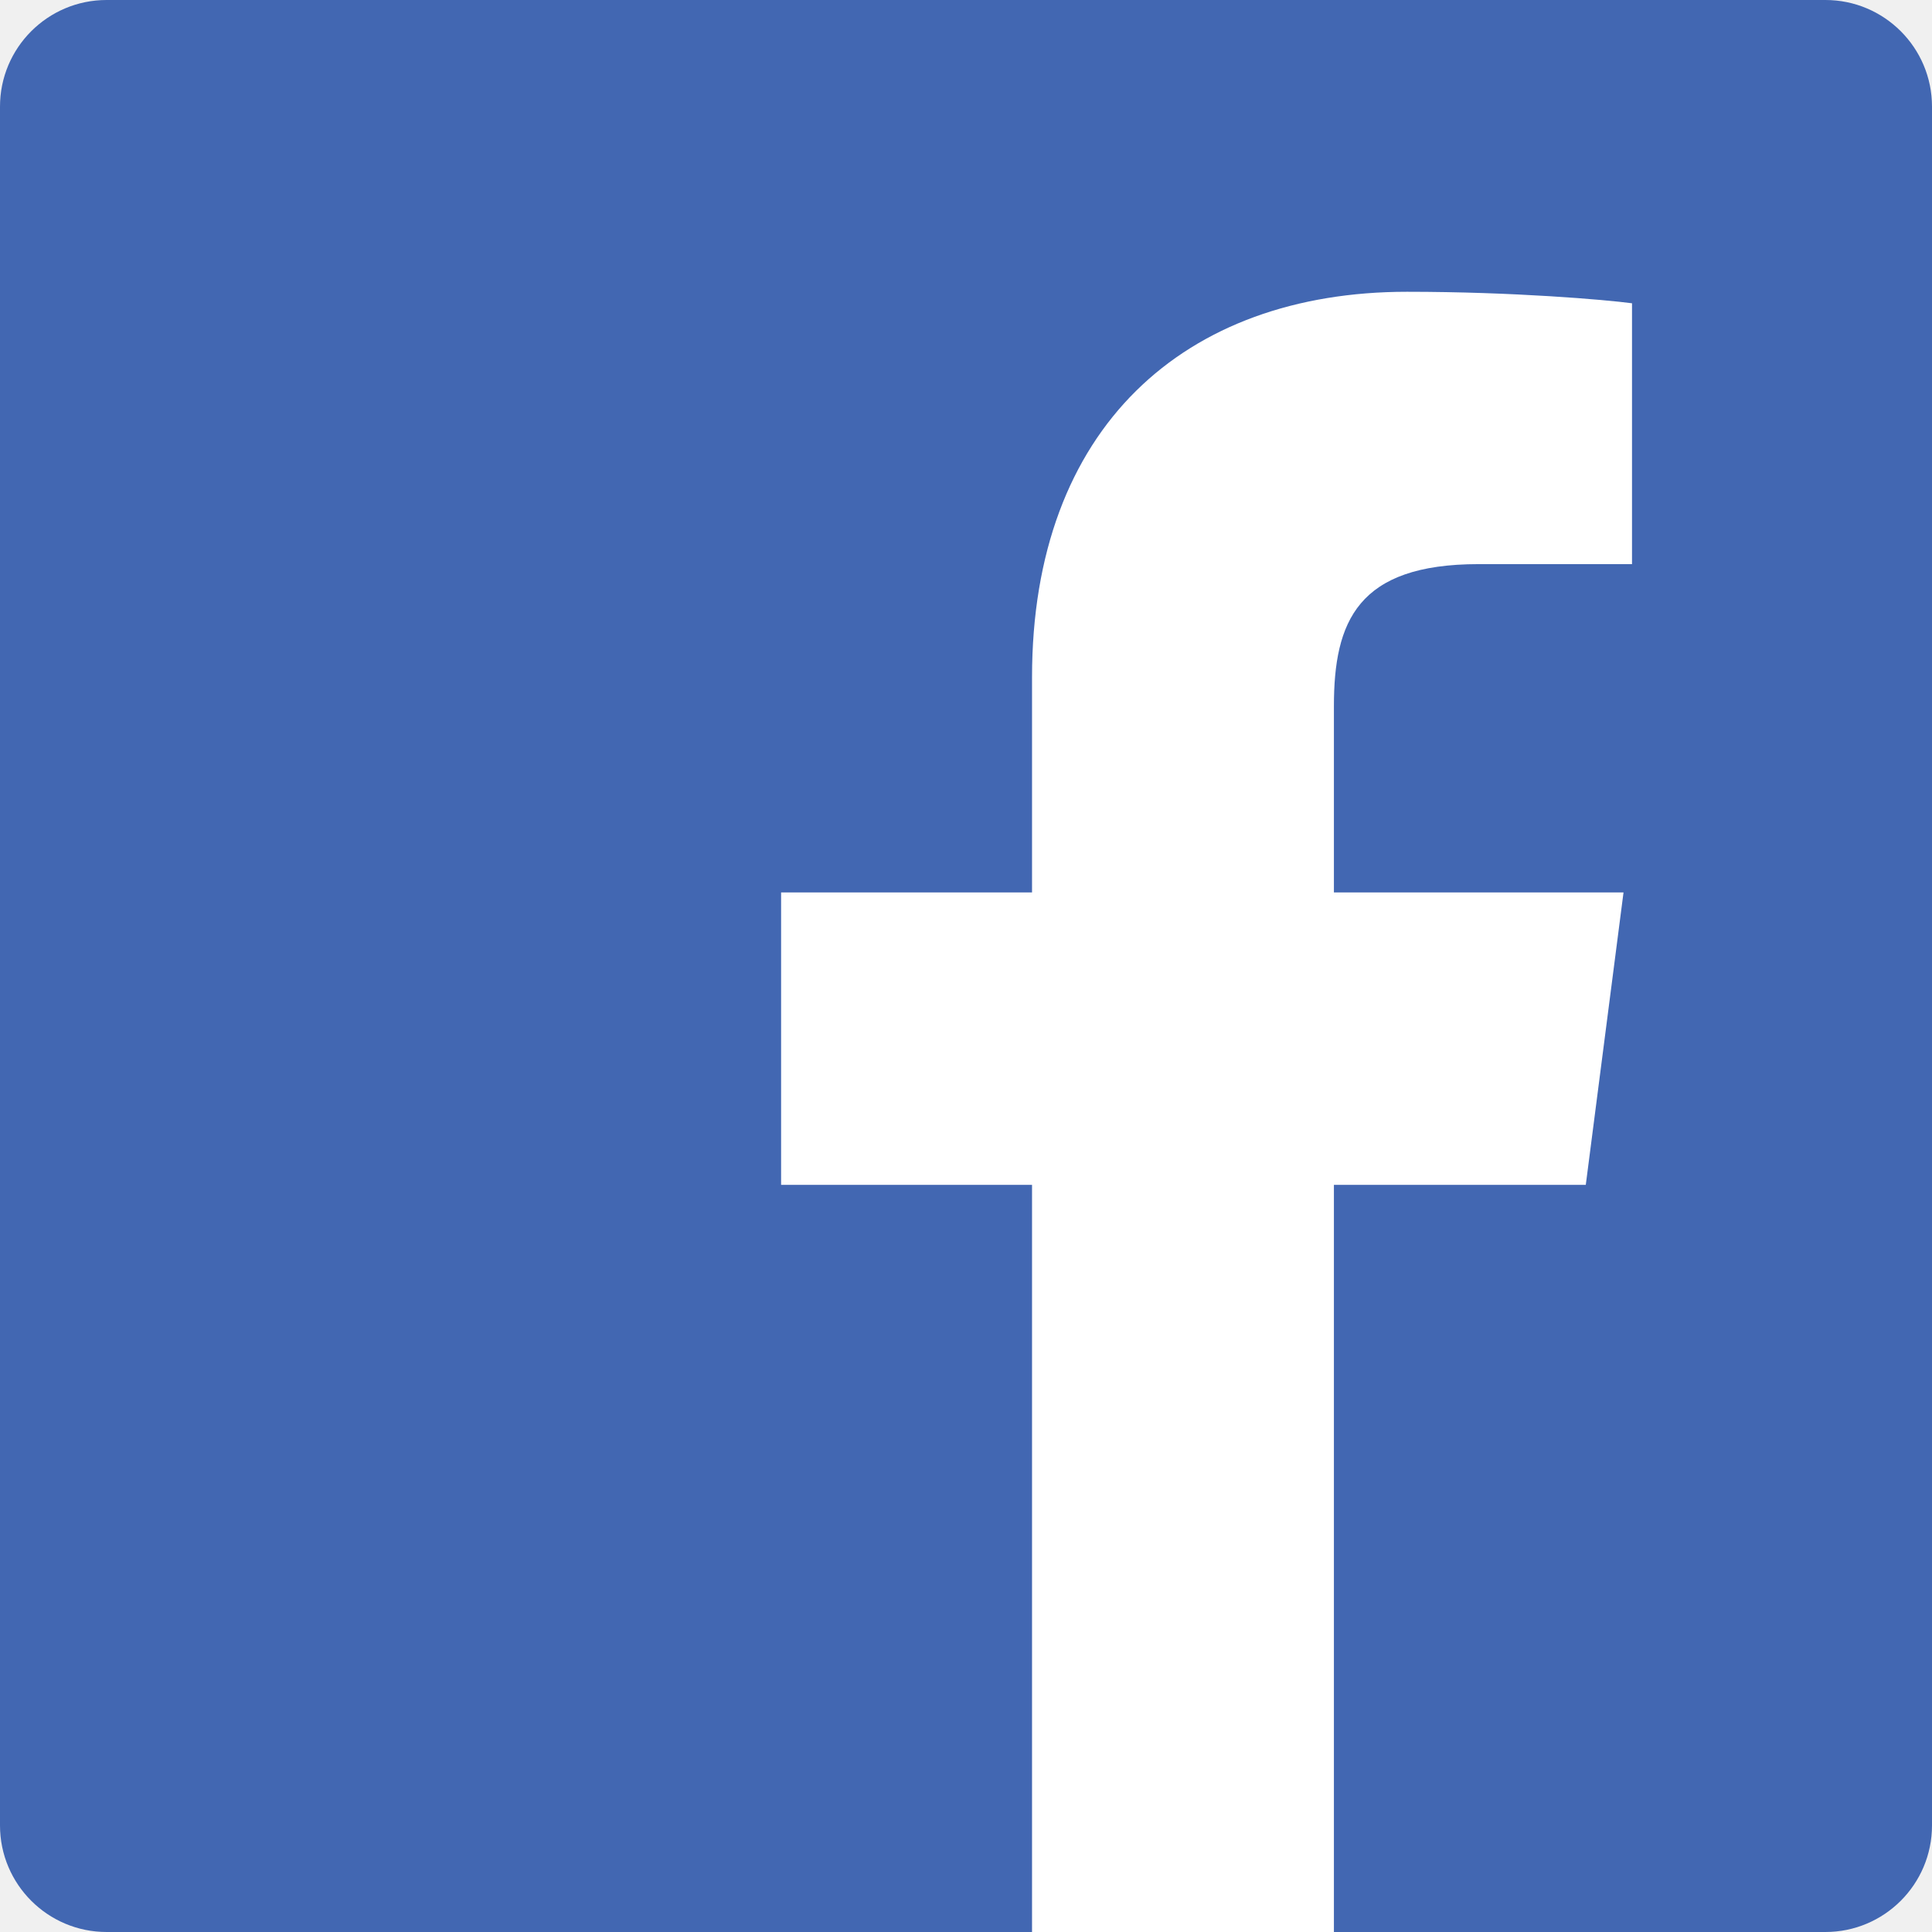
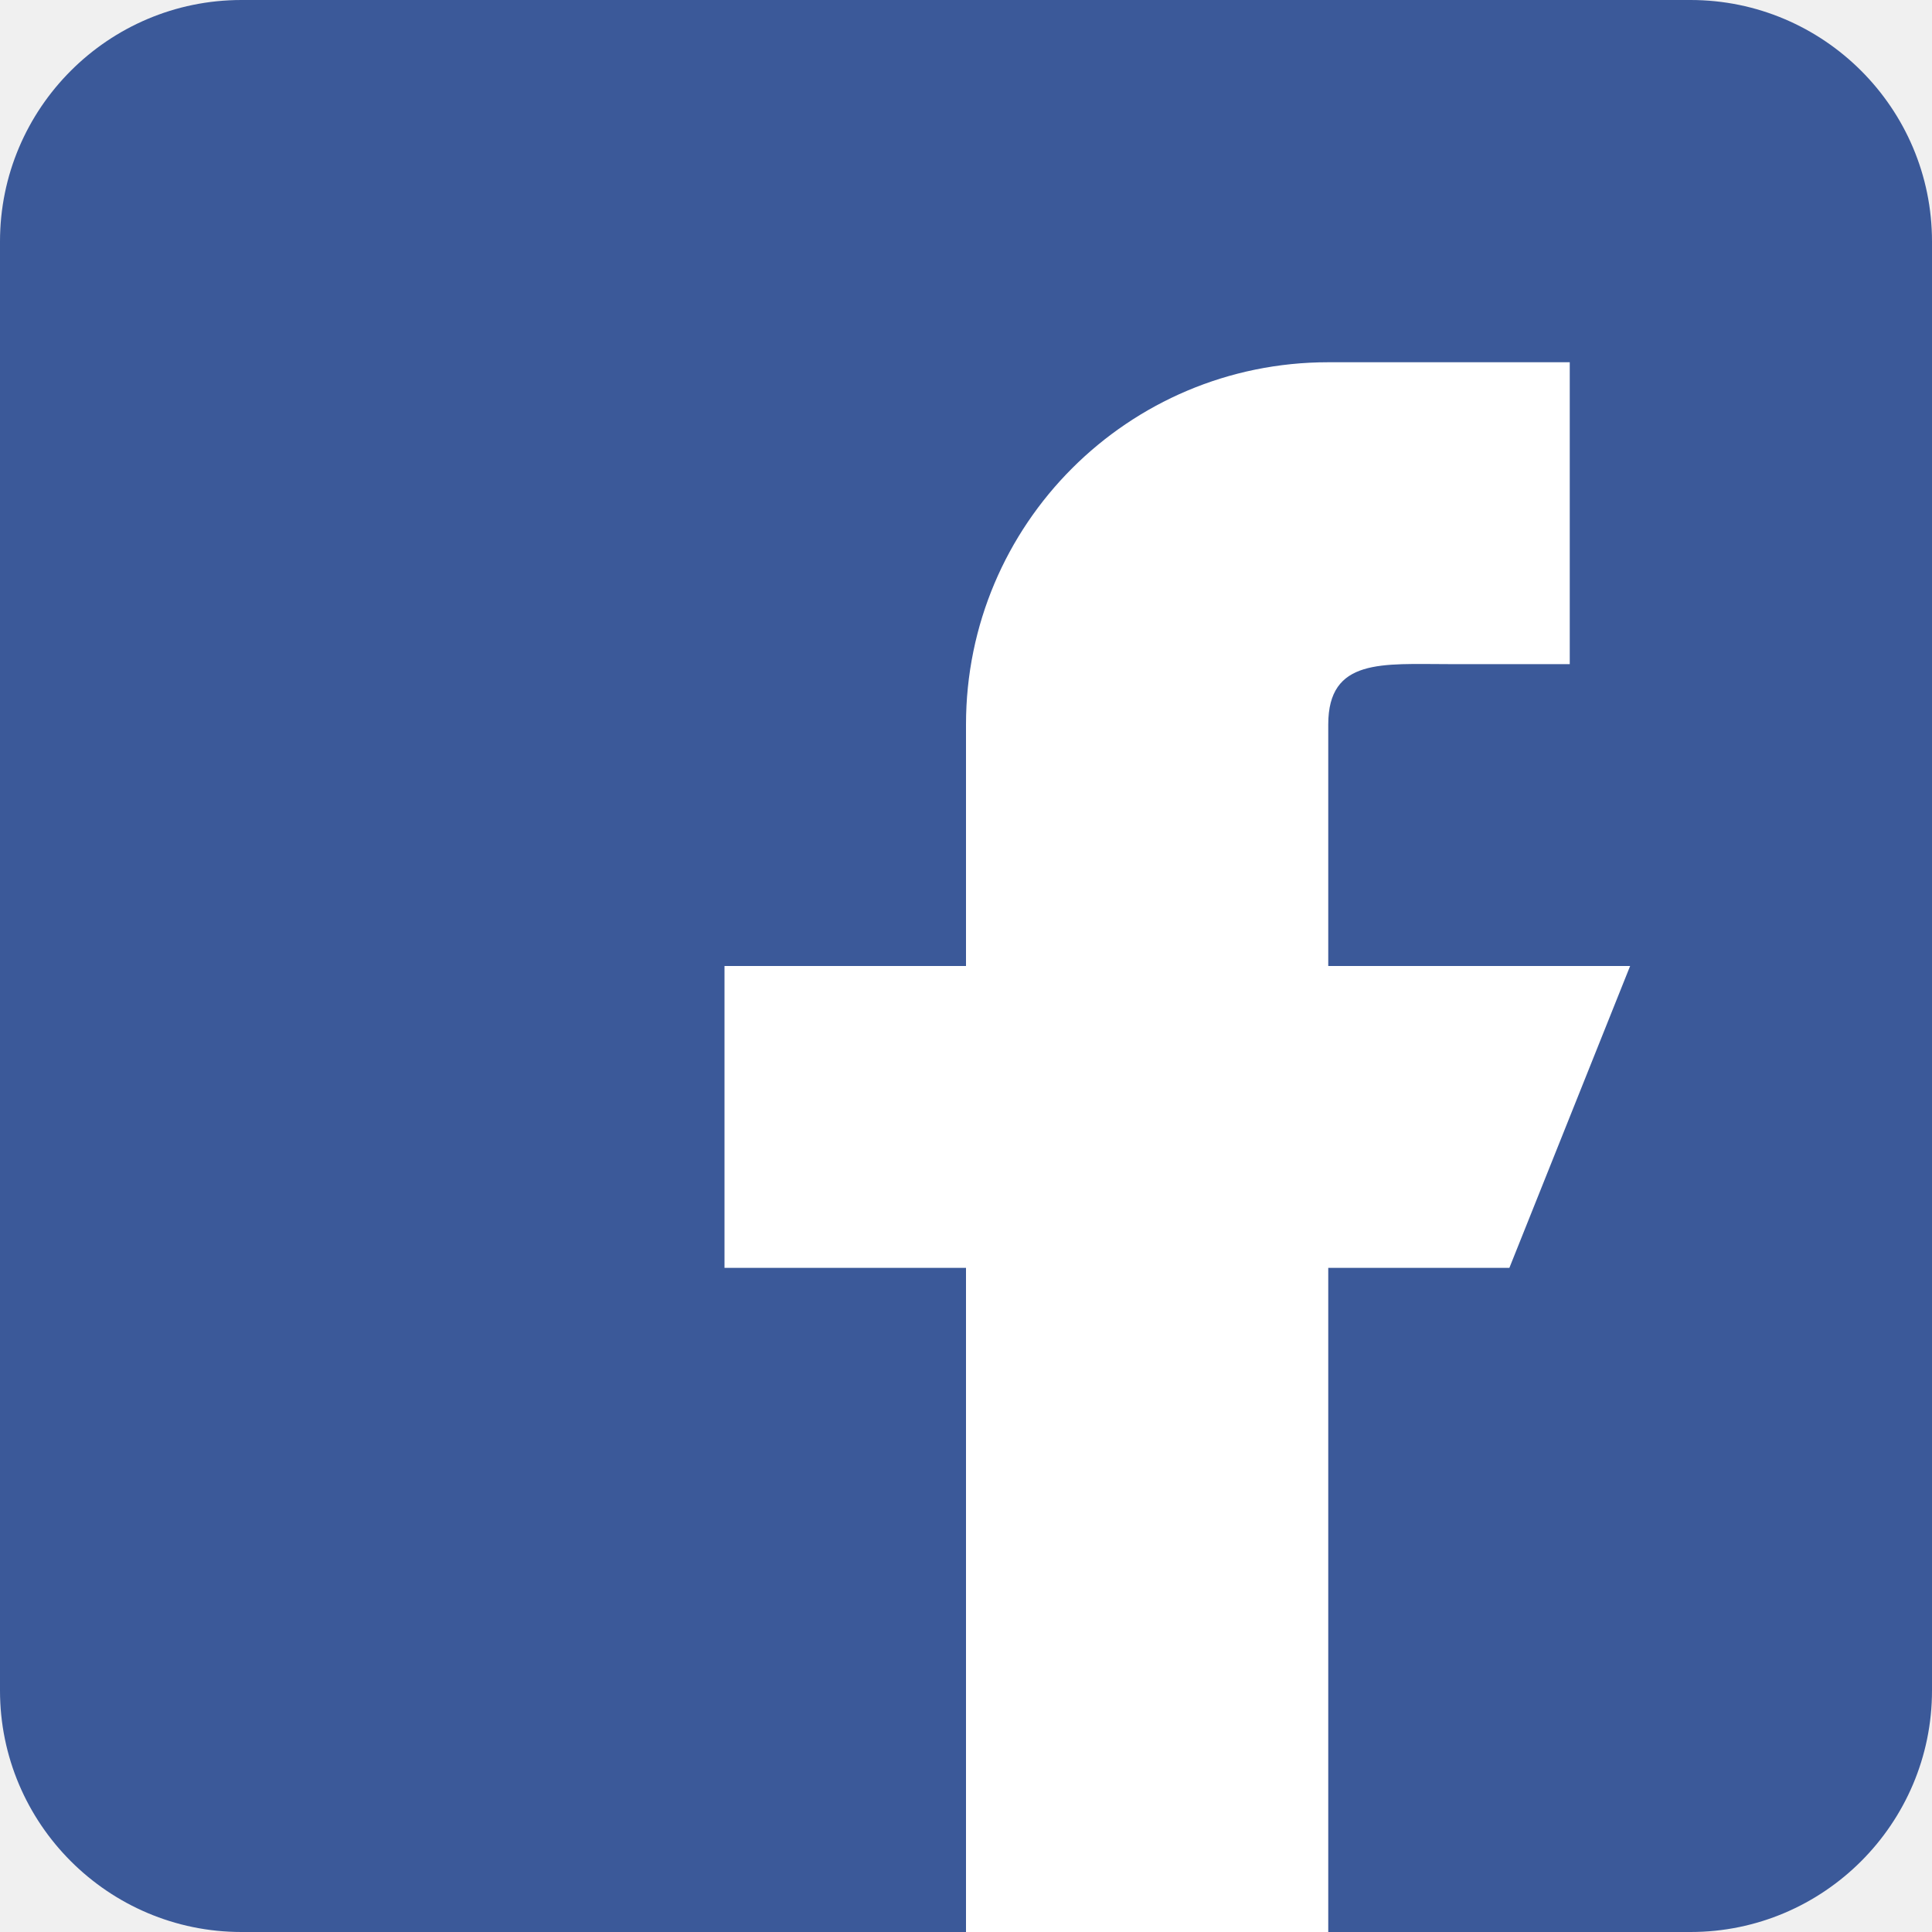
- <svg xmlns="http://www.w3.org/2000/svg" height="512pt" viewBox="0 0 512 512" width="512pt">
-   <path d="m483.738 0h-455.5c-15.598.008-28.242 12.66-28.238 28.262v455.5c.008 15.598 12.66 28.242 28.262 28.238h455.477c15.605.004 28.258-12.645 28.262-28.25 0-.004 0-.008 0-.012v-455.5c-.008-15.598-12.66-28.242-28.262-28.238zm0 0" fill="#4267b2" />
-   <path d="m353.5 512v-198h66.75l10-77.5h-76.75v-49.359c0-22.387 6.215-37.641 38.316-37.641h40.684v-69.129c-7.078-.941-31.363-3.047-59.621-3.047-59 0-99.379 36-99.379 102.141v57.035h-66.5v77.5h66.5v198zm0 0" fill="#fff" />
+ <svg xmlns="http://www.w3.org/2000/svg" enable-background="new 0 0 24 24" height="512" viewBox="0 0 24 24" width="512">
+   <path d="m21 0h-18c-1.655 0-3 1.345-3 3v18c0 1.654 1.345 3 3 3h18c1.654 0 3-1.346 3-3v-18c0-1.655-1.346-3-3-3z" fill="#3b5999" />
+   <path d="m16.5 12v-3c0-.828.672-.75 1.5-.75h1.5v-3.75h-3c-2.486 0-4.5 2.014-4.5 4.5v3h-3v3.75h3v8.25h4.5v-8.25h2.25l1.5-3.75z" fill="#fff" />
</svg>
